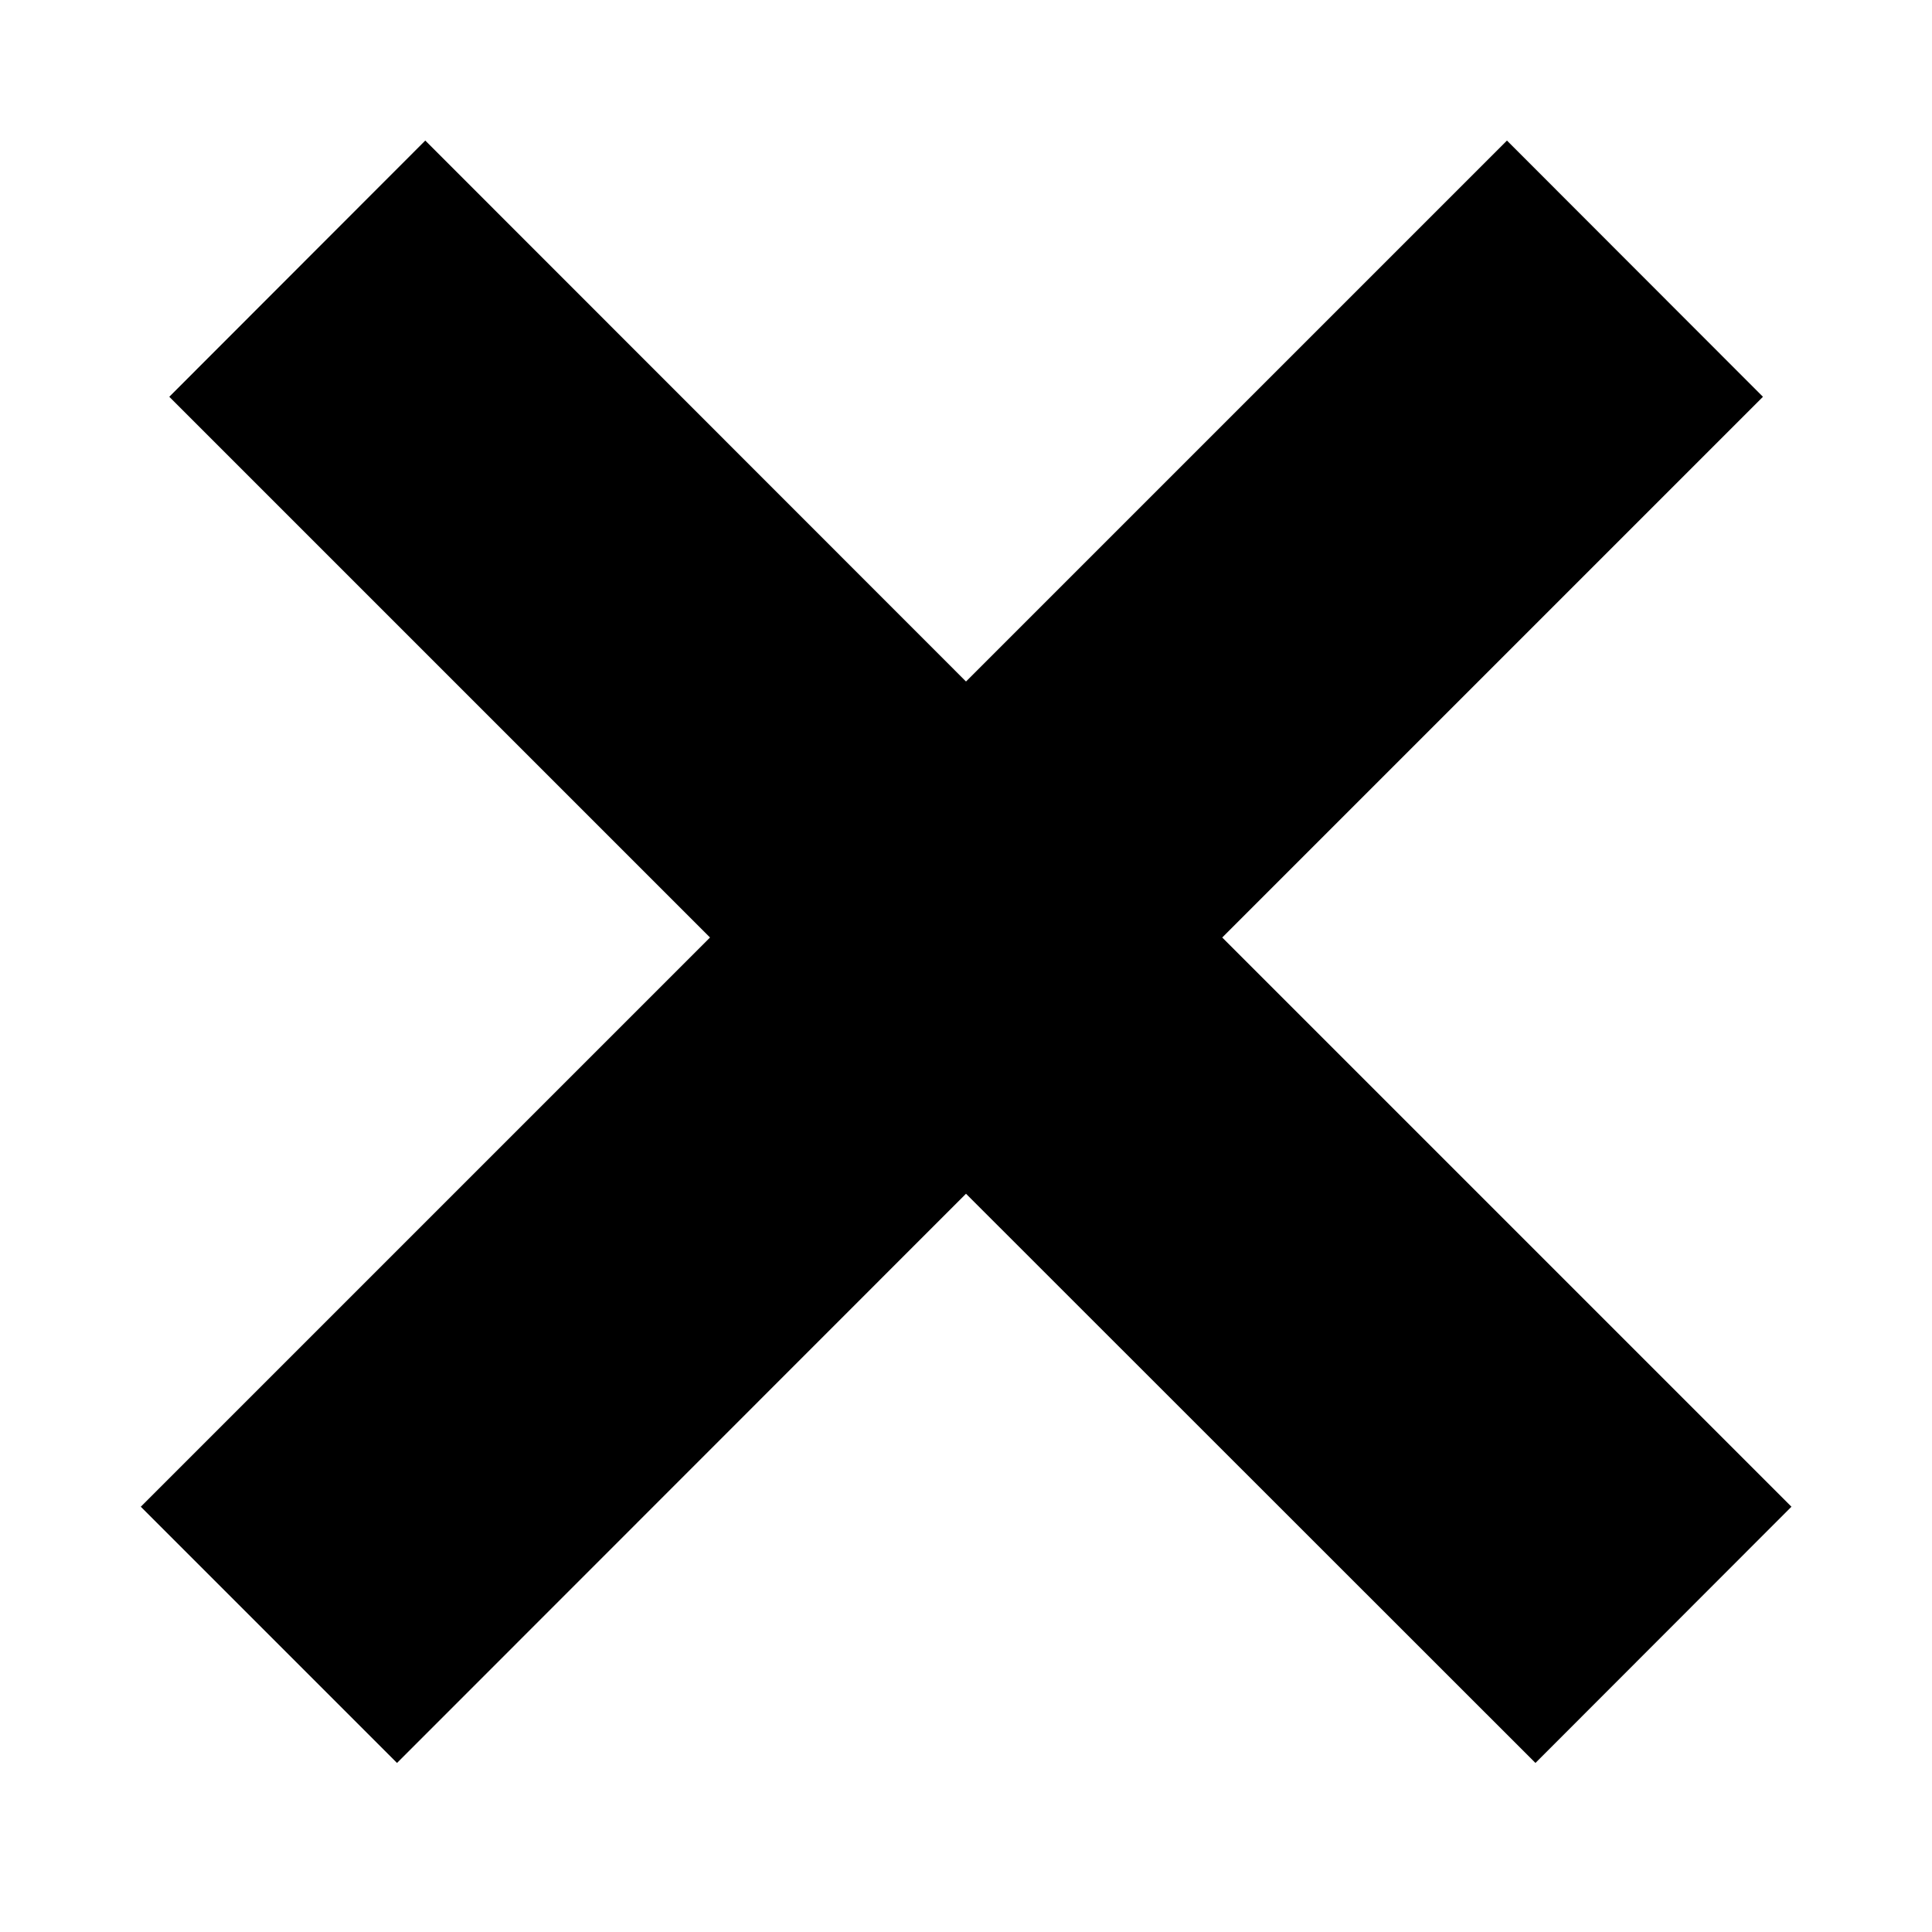
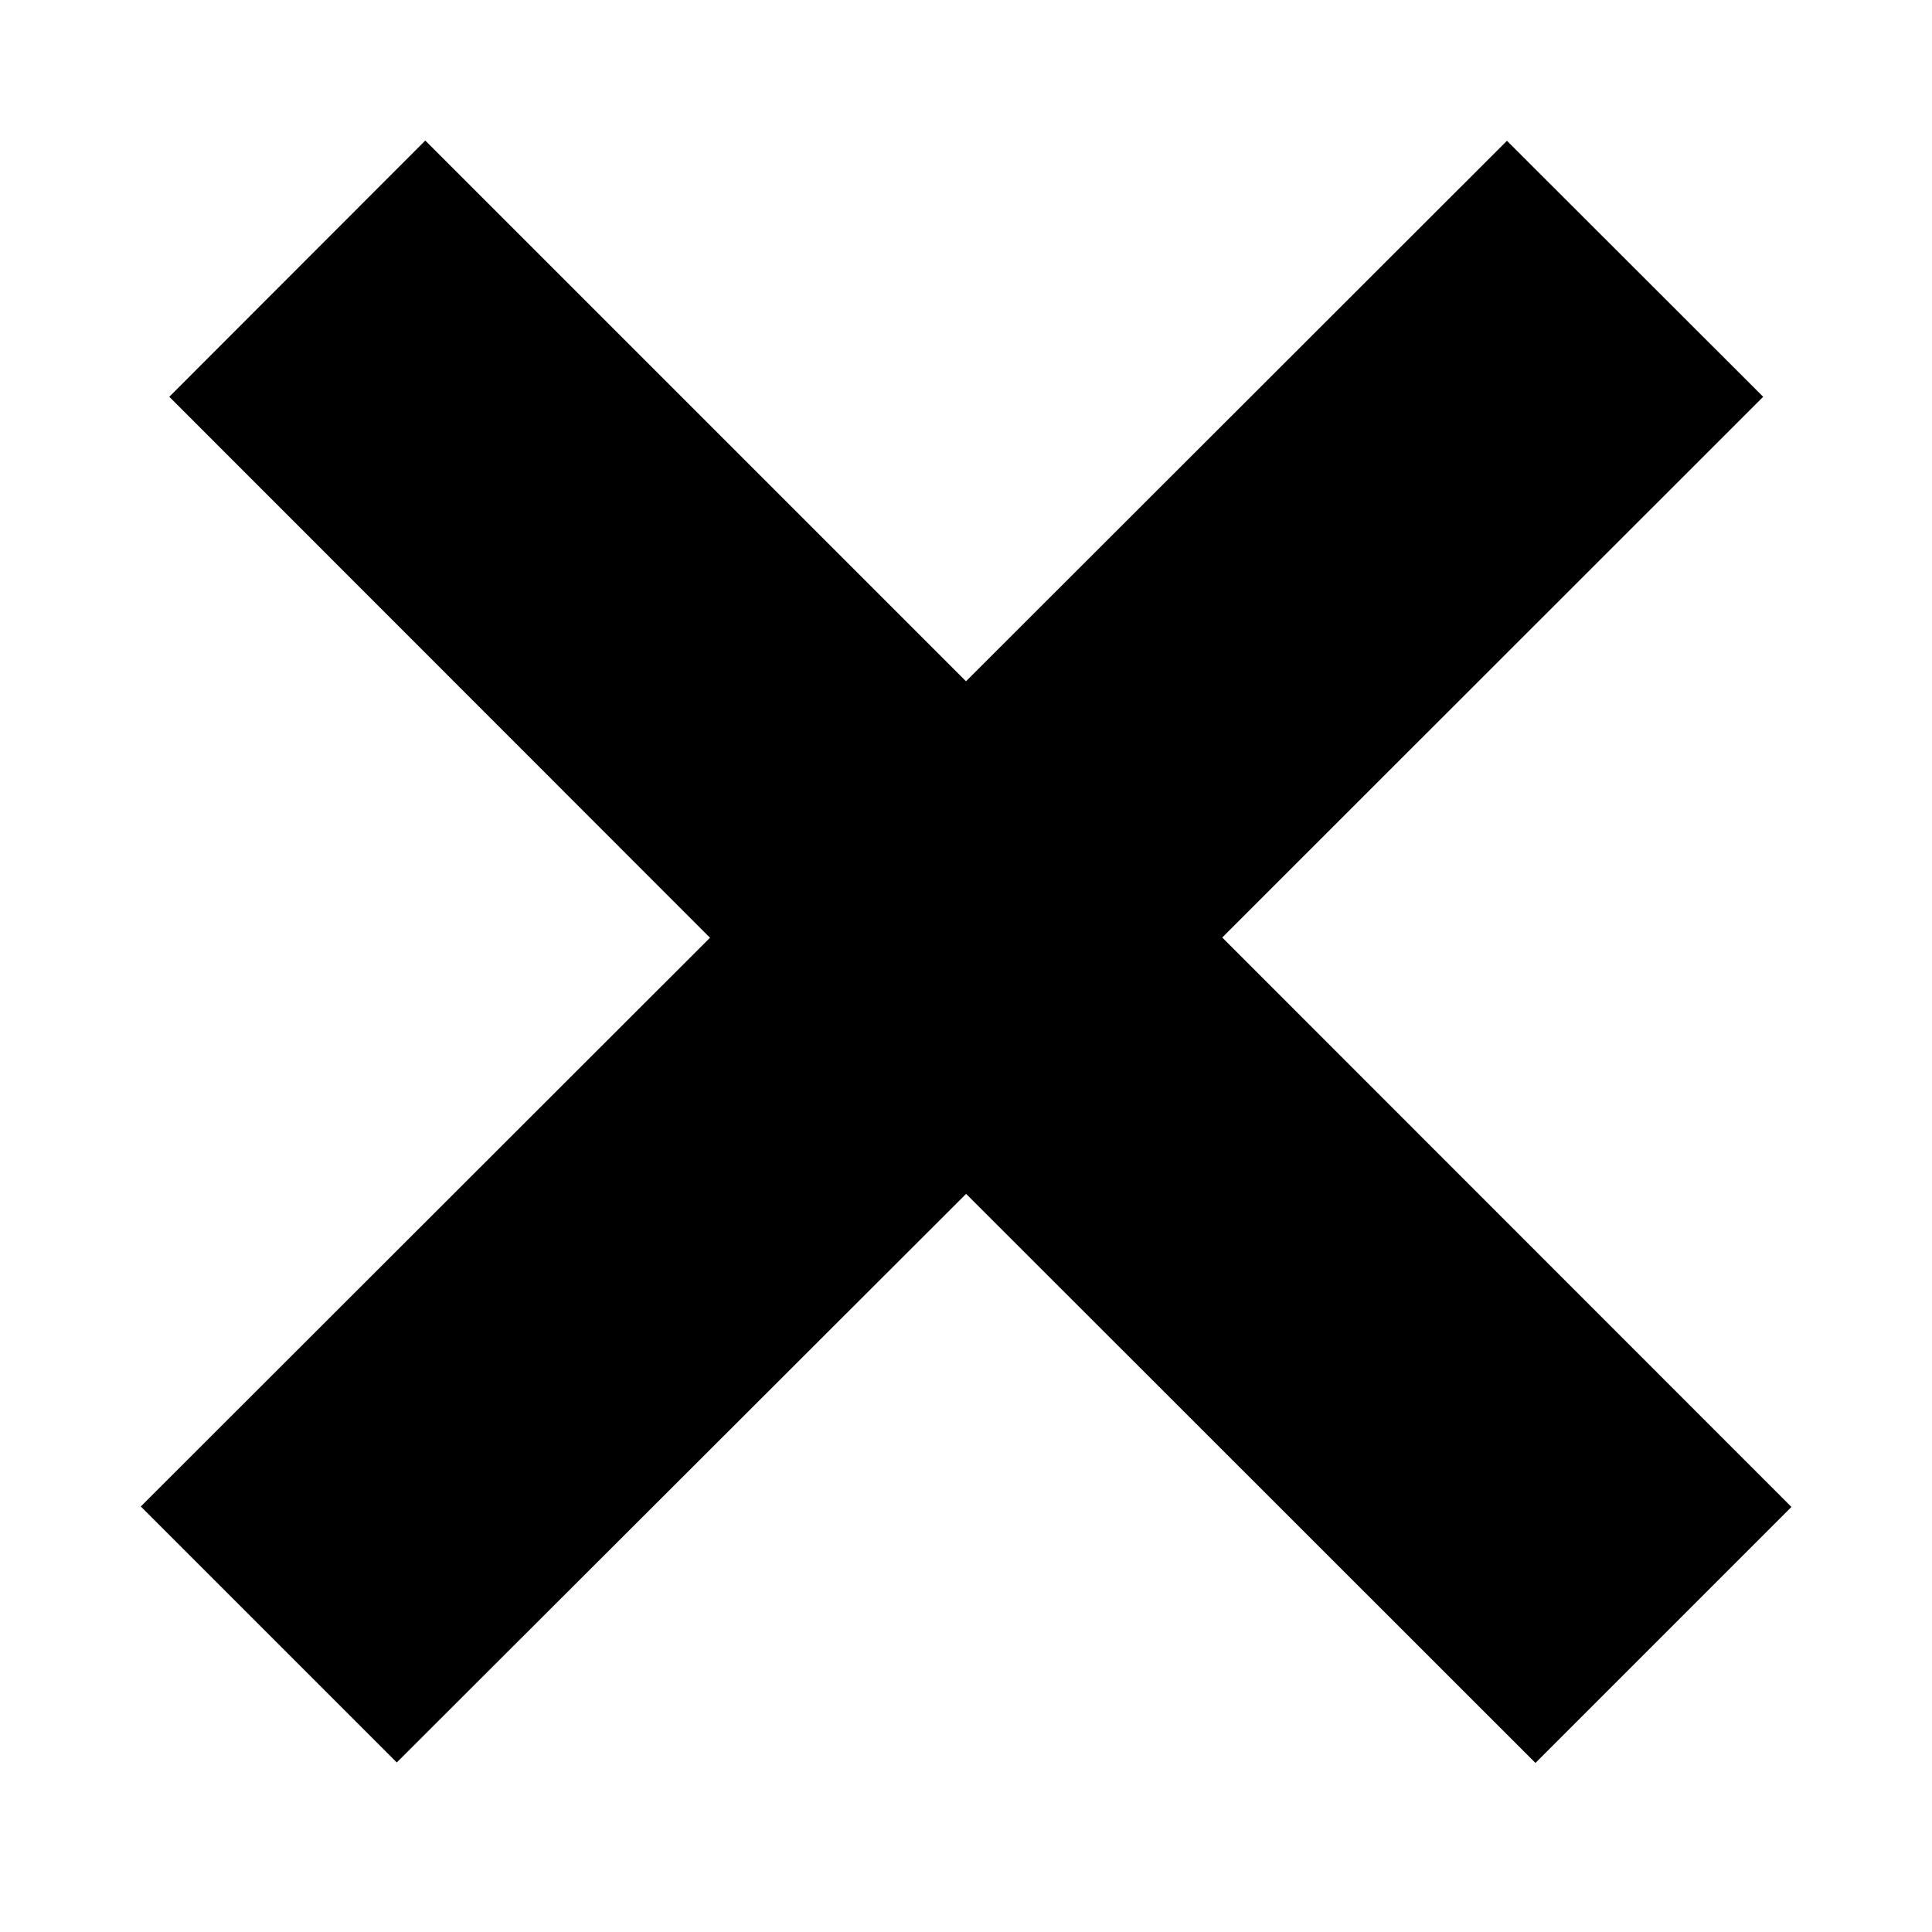
- <svg xmlns="http://www.w3.org/2000/svg" width="8" height="8" viewBox="0 0 8 8" fill="none">
-   <path fill-rule="evenodd" clip-rule="evenodd" d="M4 4.943L6.358 7.3L7.418 6.239L5.061 3.882L7.3 1.643L6.24 0.582L4 2.822L1.761 0.582L0.701 1.643L2.94 3.882L0.583 6.239L1.644 7.3L4 4.943Z" fill="black" />
+ <svg xmlns="http://www.w3.org/2000/svg" width="8" height="8" fill="none">
+   <path fill="#000" fill-rule="evenodd" d="M4 4.943 6.358 7.3l1.06-1.06-2.357-2.358 2.24-2.239L6.24.583 4 2.821 1.761.582.701 1.643l2.239 2.24L.583 6.238l1.06 1.06L4 4.944Z" clip-rule="evenodd" />
</svg>
